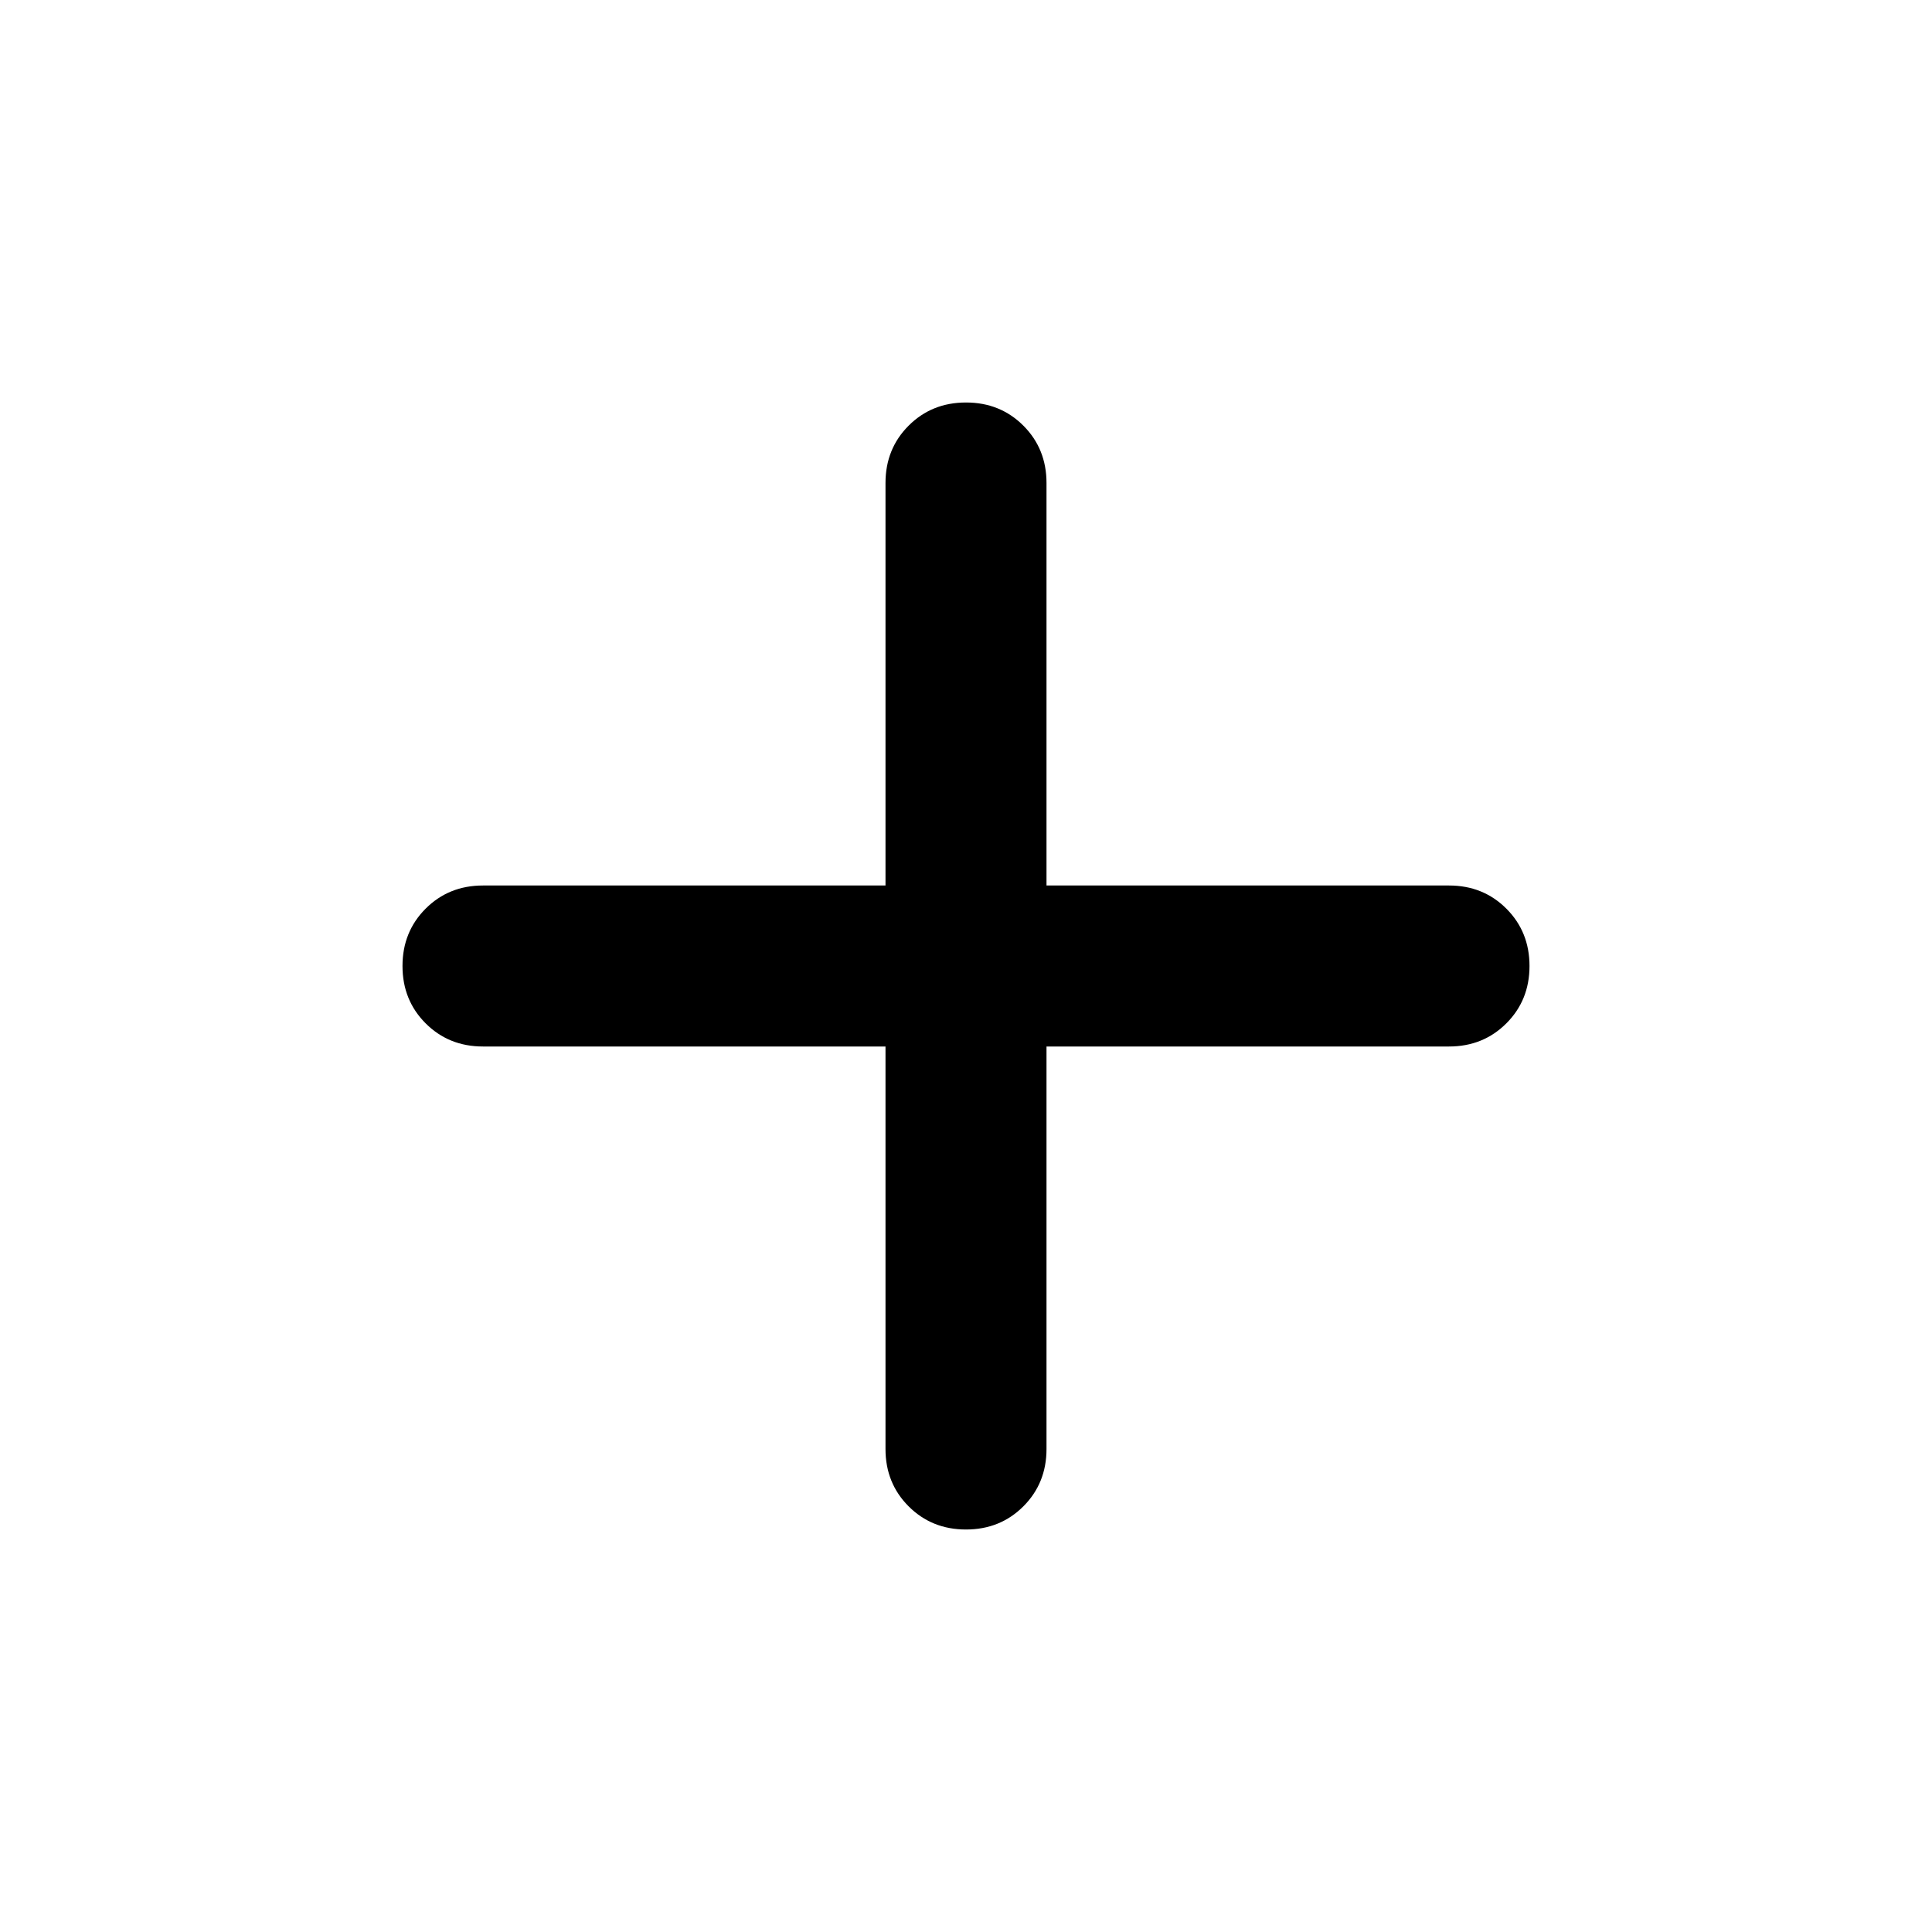
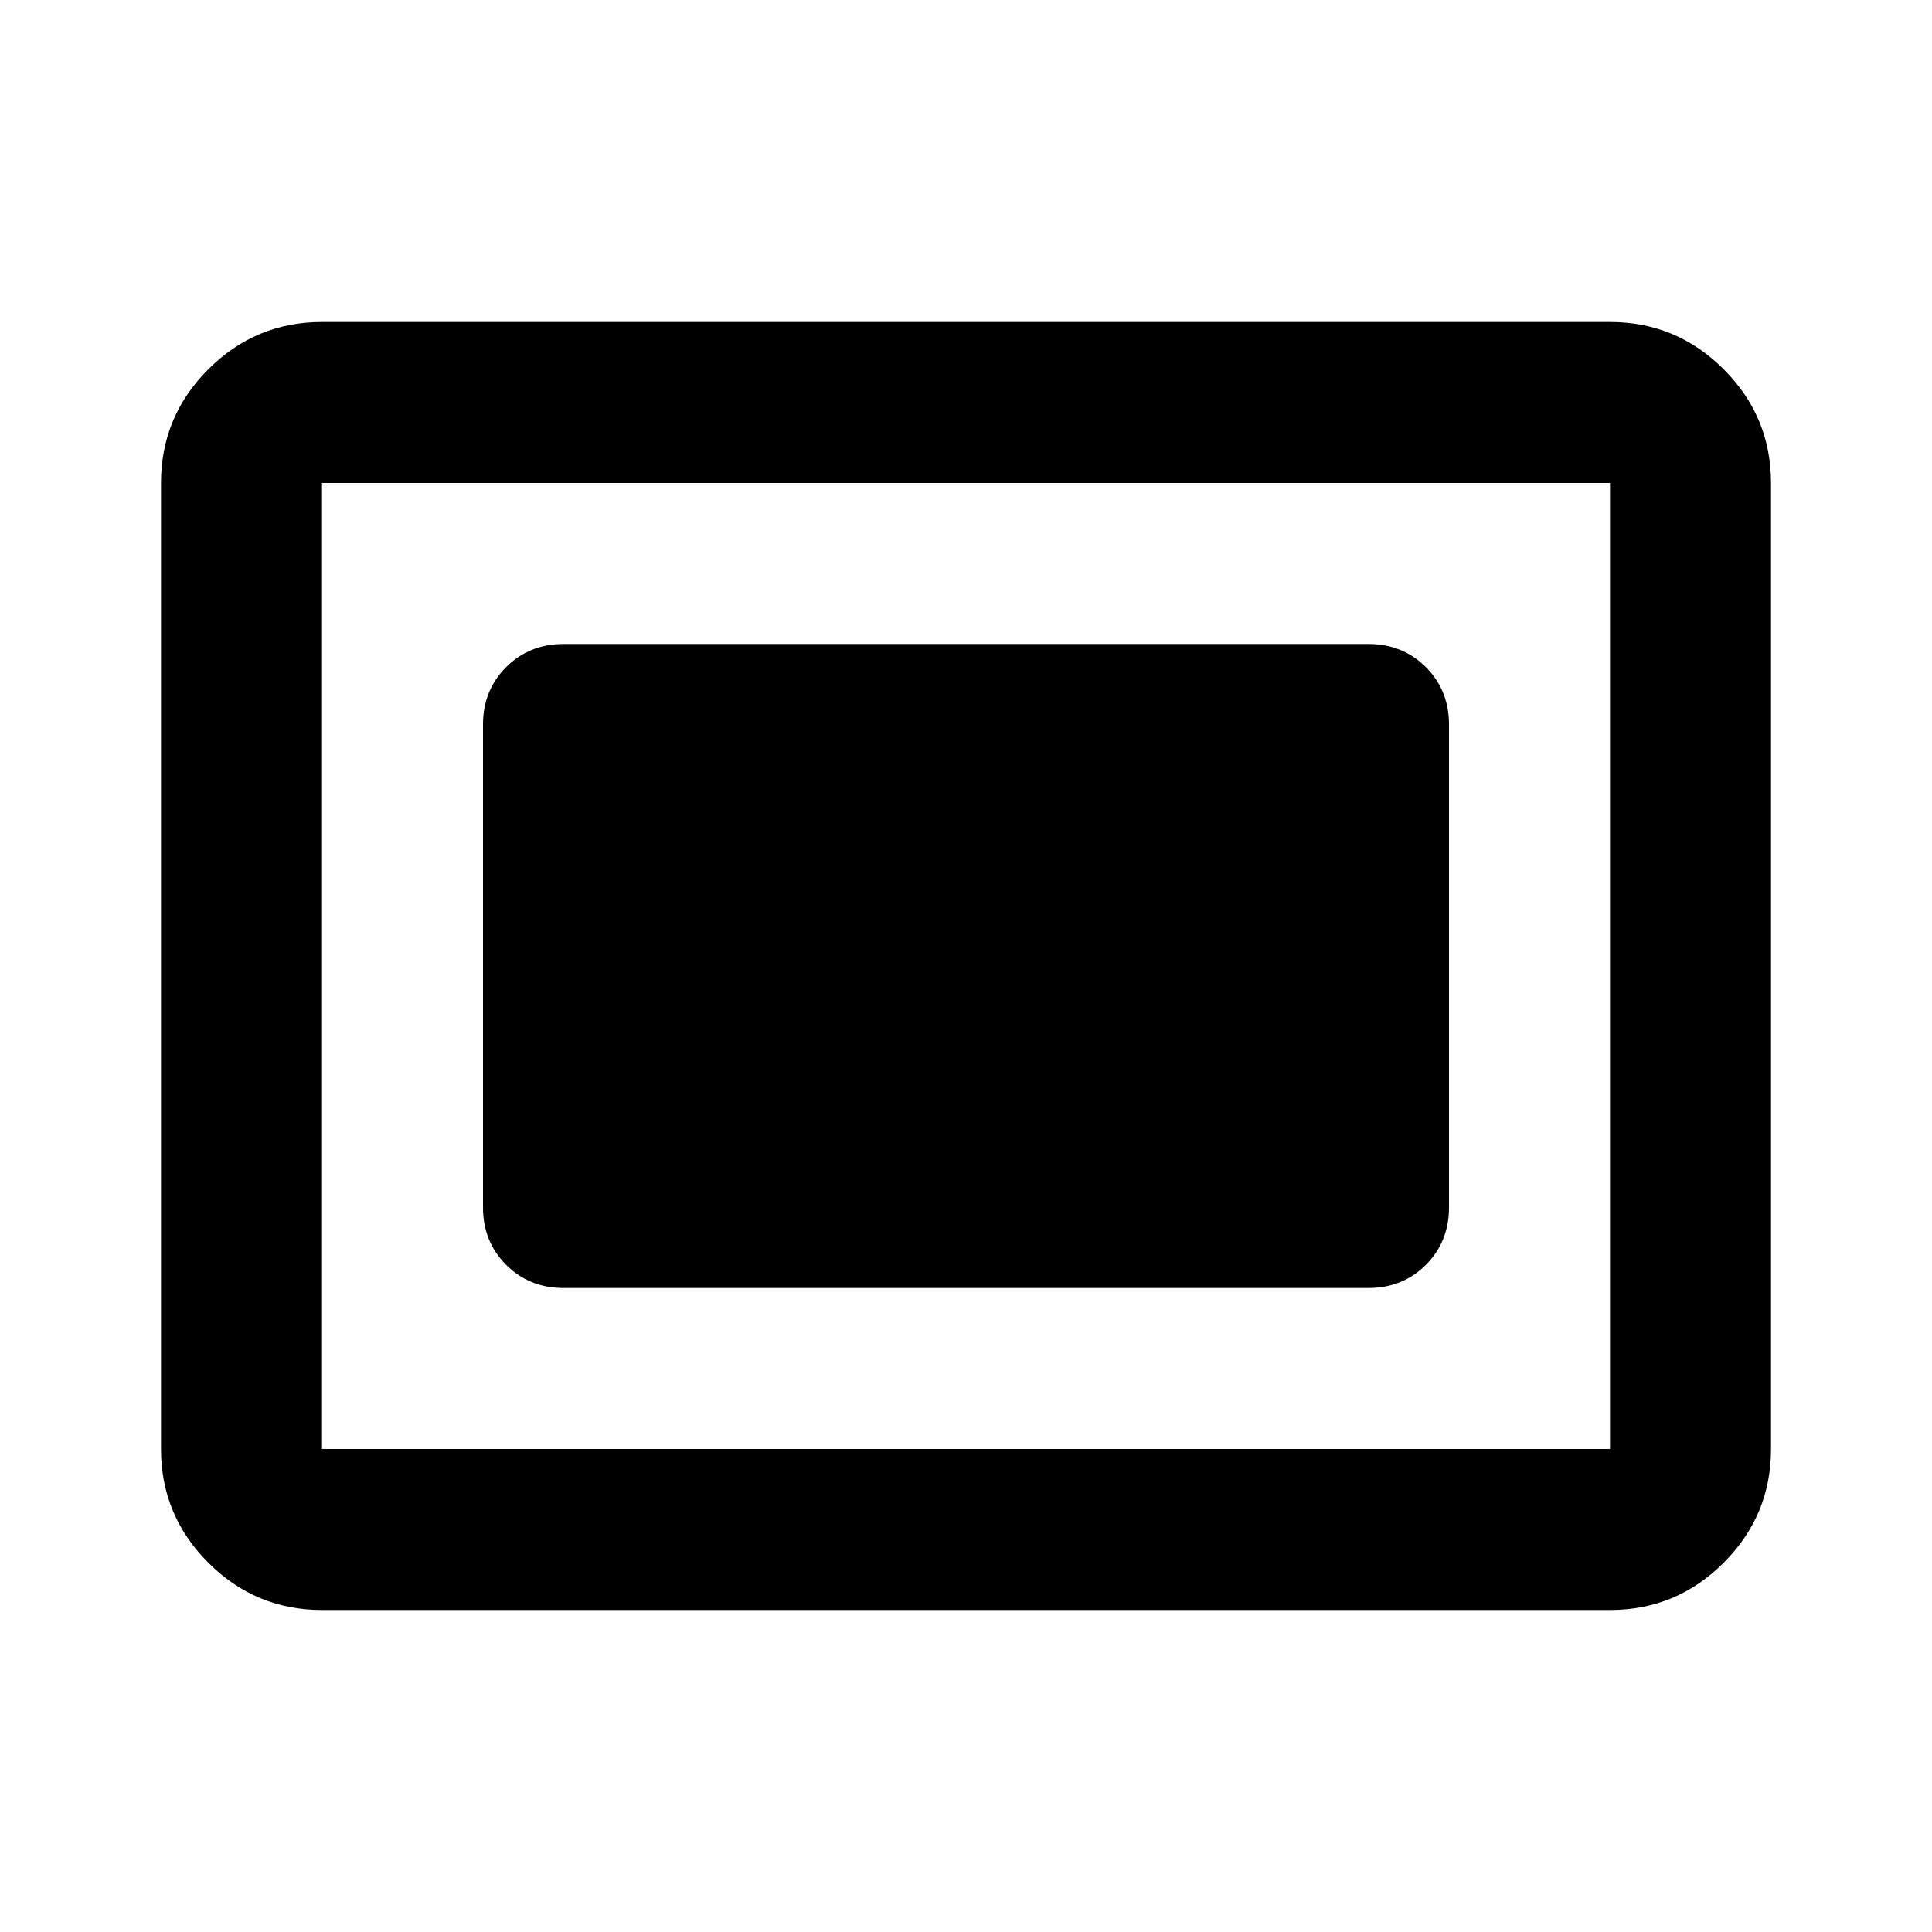
<svg xmlns="http://www.w3.org/2000/svg" height="24" viewBox="0 -960 960 960" width="24">
-   <path d="M440-440H240q-17 0-28.5-11.5T200-480q0-17 11.5-28.5T240-520h200v-200q0-17 11.5-28.5T480-760q17 0 28.5 11.5T520-720v200h200q17 0 28.5 11.5T760-480q0 17-11.5 28.5T720-440H520v200q0 17-11.5 28.5T480-200q-17 0-28.5-11.5T440-240v-200Z" />
+   <path d="M160-160q-33 0-56.5-23.5T80-240v-480q0-33 23.5-56.5T160-800h640q33 0 56.5 23.5T880-720v480q0 33-23.5 56.5T800-160H160Zm0-80h640v-480H160v480Zm120-80h400q17 0 28.5-11.5T720-360v-240q0-17-11.5-28.5T680-640H280q-17 0-28.5 11.5T240-600v240q0 17 11.5 28.5T280-320Zm-120 80v-480 480Z" />
</svg>
